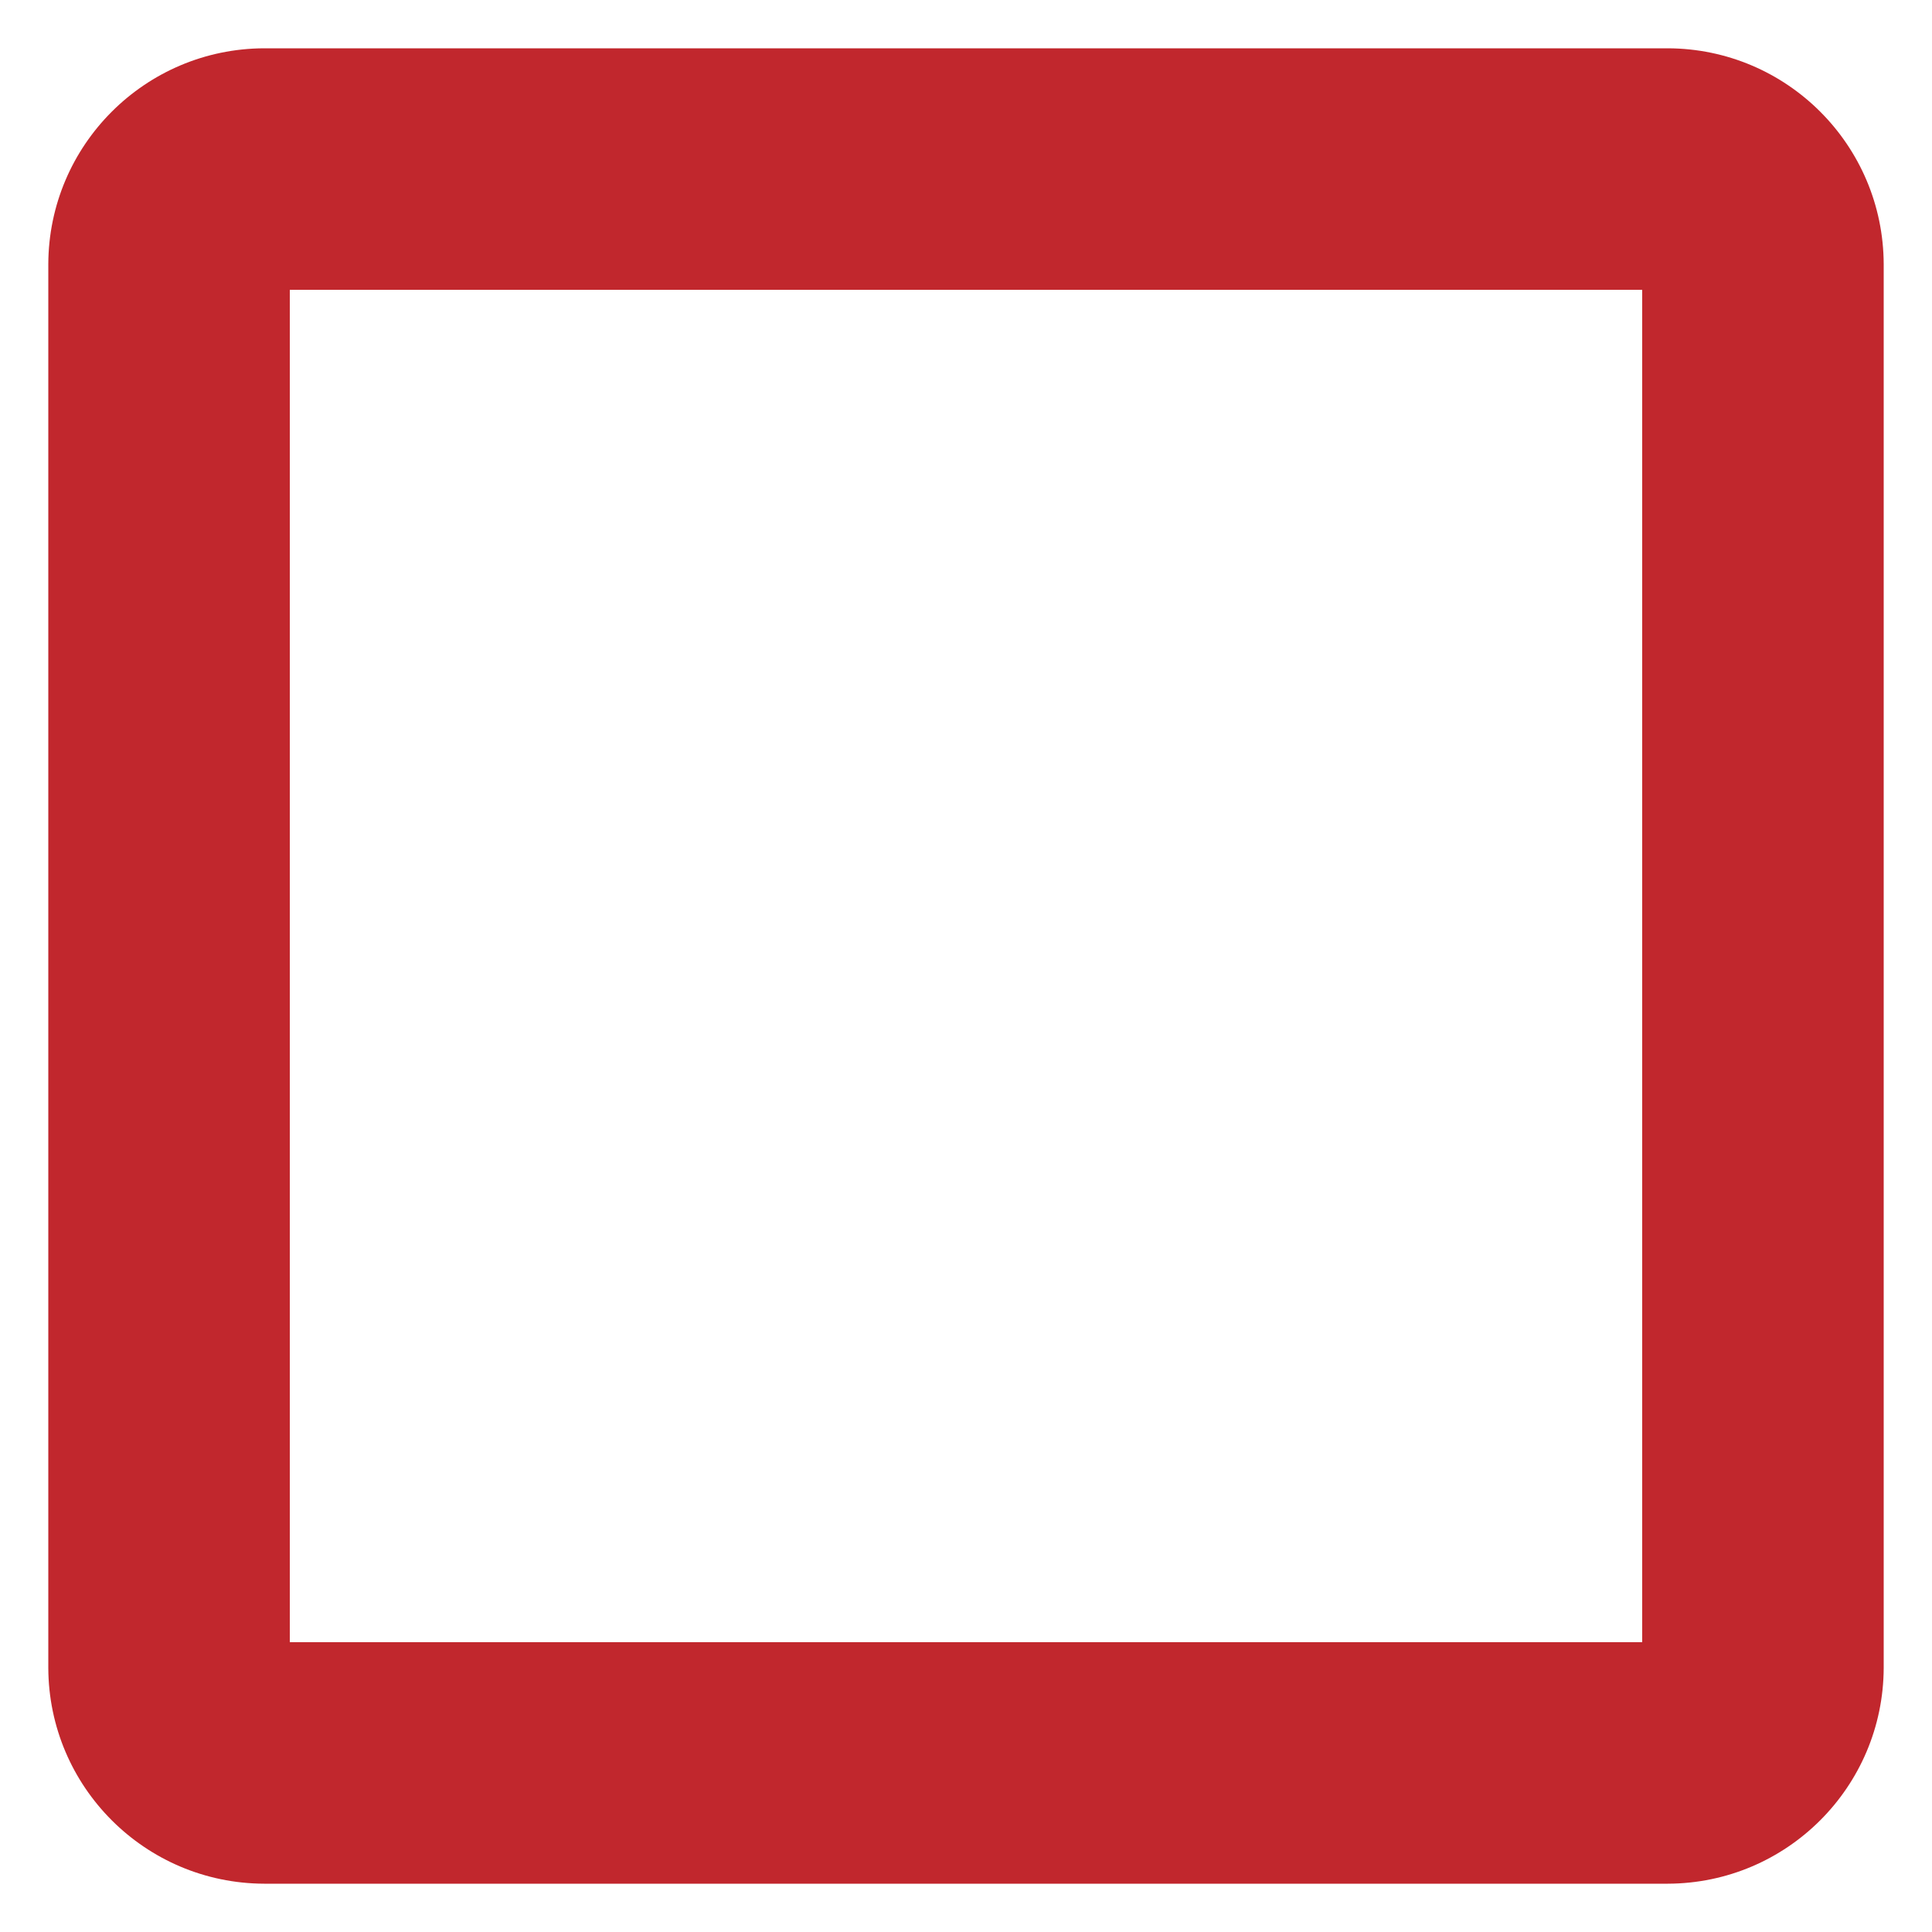
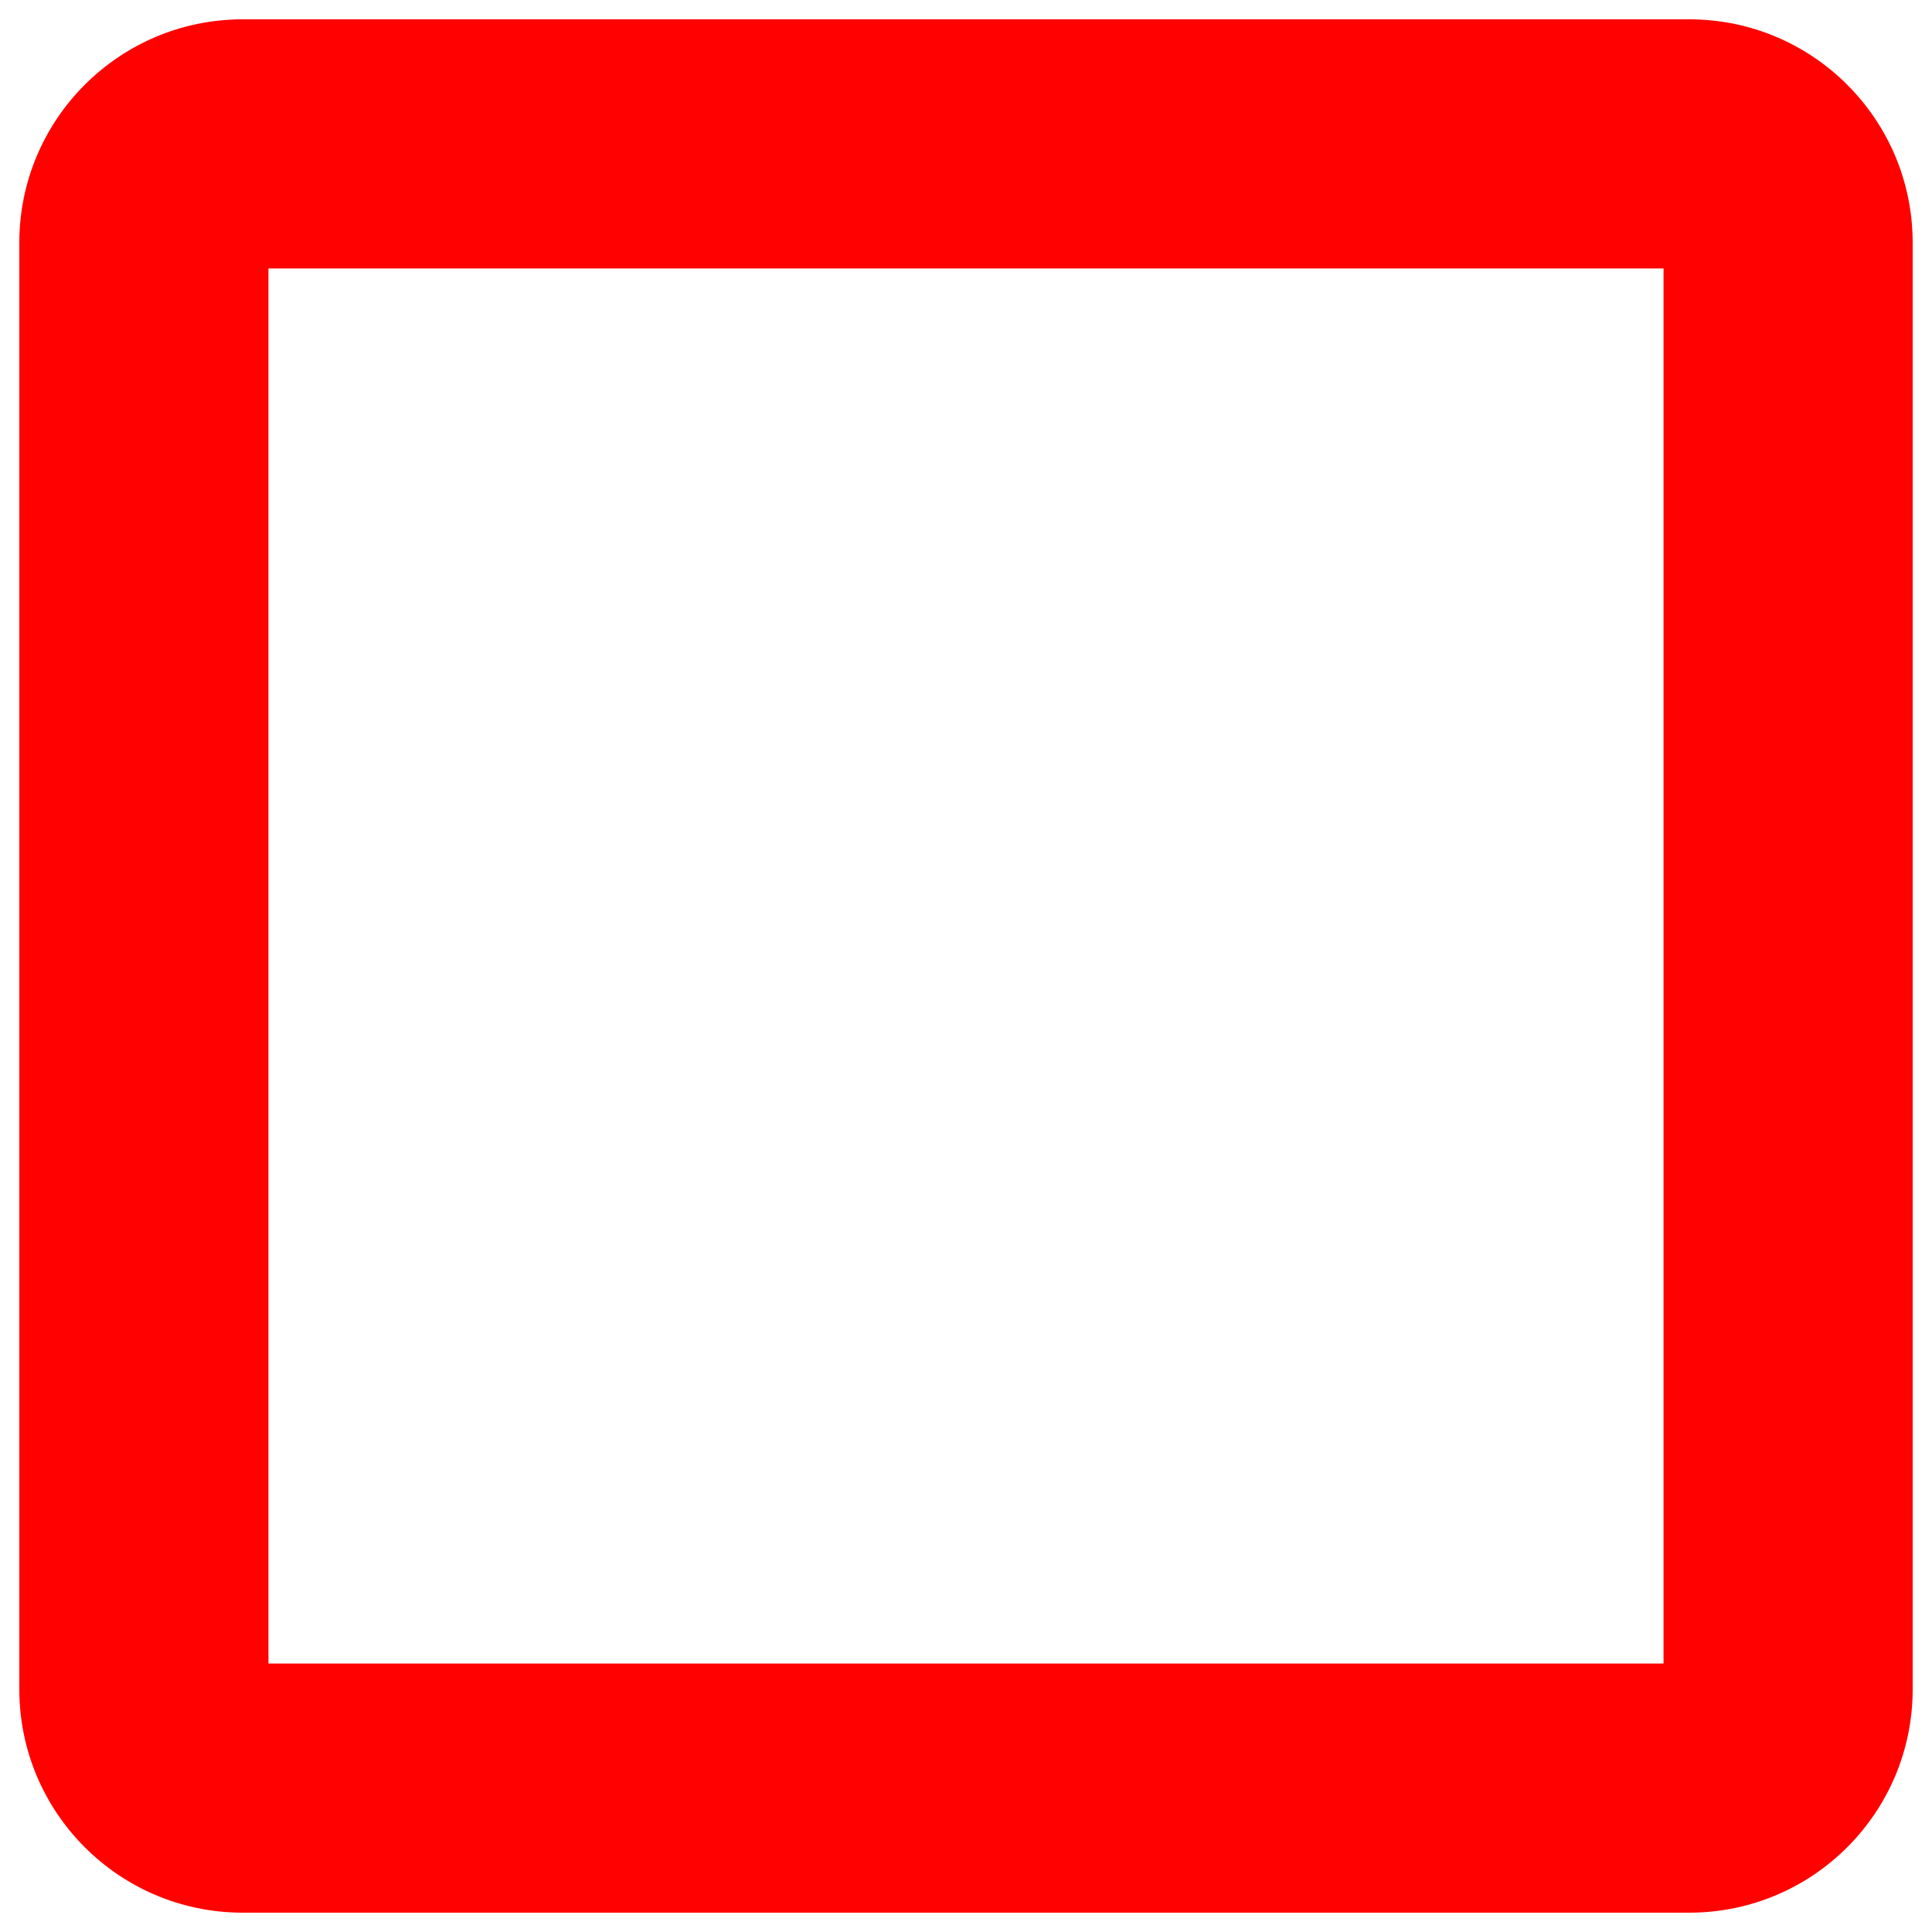
<svg xmlns="http://www.w3.org/2000/svg" width="20" height="20" viewBox="0 0 20 20">
  <defs>
-     <style>.a{fill:#c1272d;}</style>
+     <style>.a{fill:#ff0200;}</style>
  </defs>
-   <path class="a" d="M17,3V17H3V3H17M17.265.5H2.735A2.242,2.242,0,0,0,.5,2.735V17.265A2.242,2.242,0,0,0,2.735,19.5H17.265A2.242,2.242,0,0,0,19.5,17.265V2.735A2.242,2.242,0,0,0,17.265.5Z" />
+   <path class="a" d="M17.221,2.779V17.221H2.779V2.779H17.221M17.494.2H2.506A2.313,2.313,0,0,0,.2,2.506V17.494A2.313,2.313,0,0,0,2.506,19.8H17.494A2.313,2.313,0,0,0,19.8,17.494V2.506A2.313,2.313,0,0,0,17.494.2Z" />
</svg>
